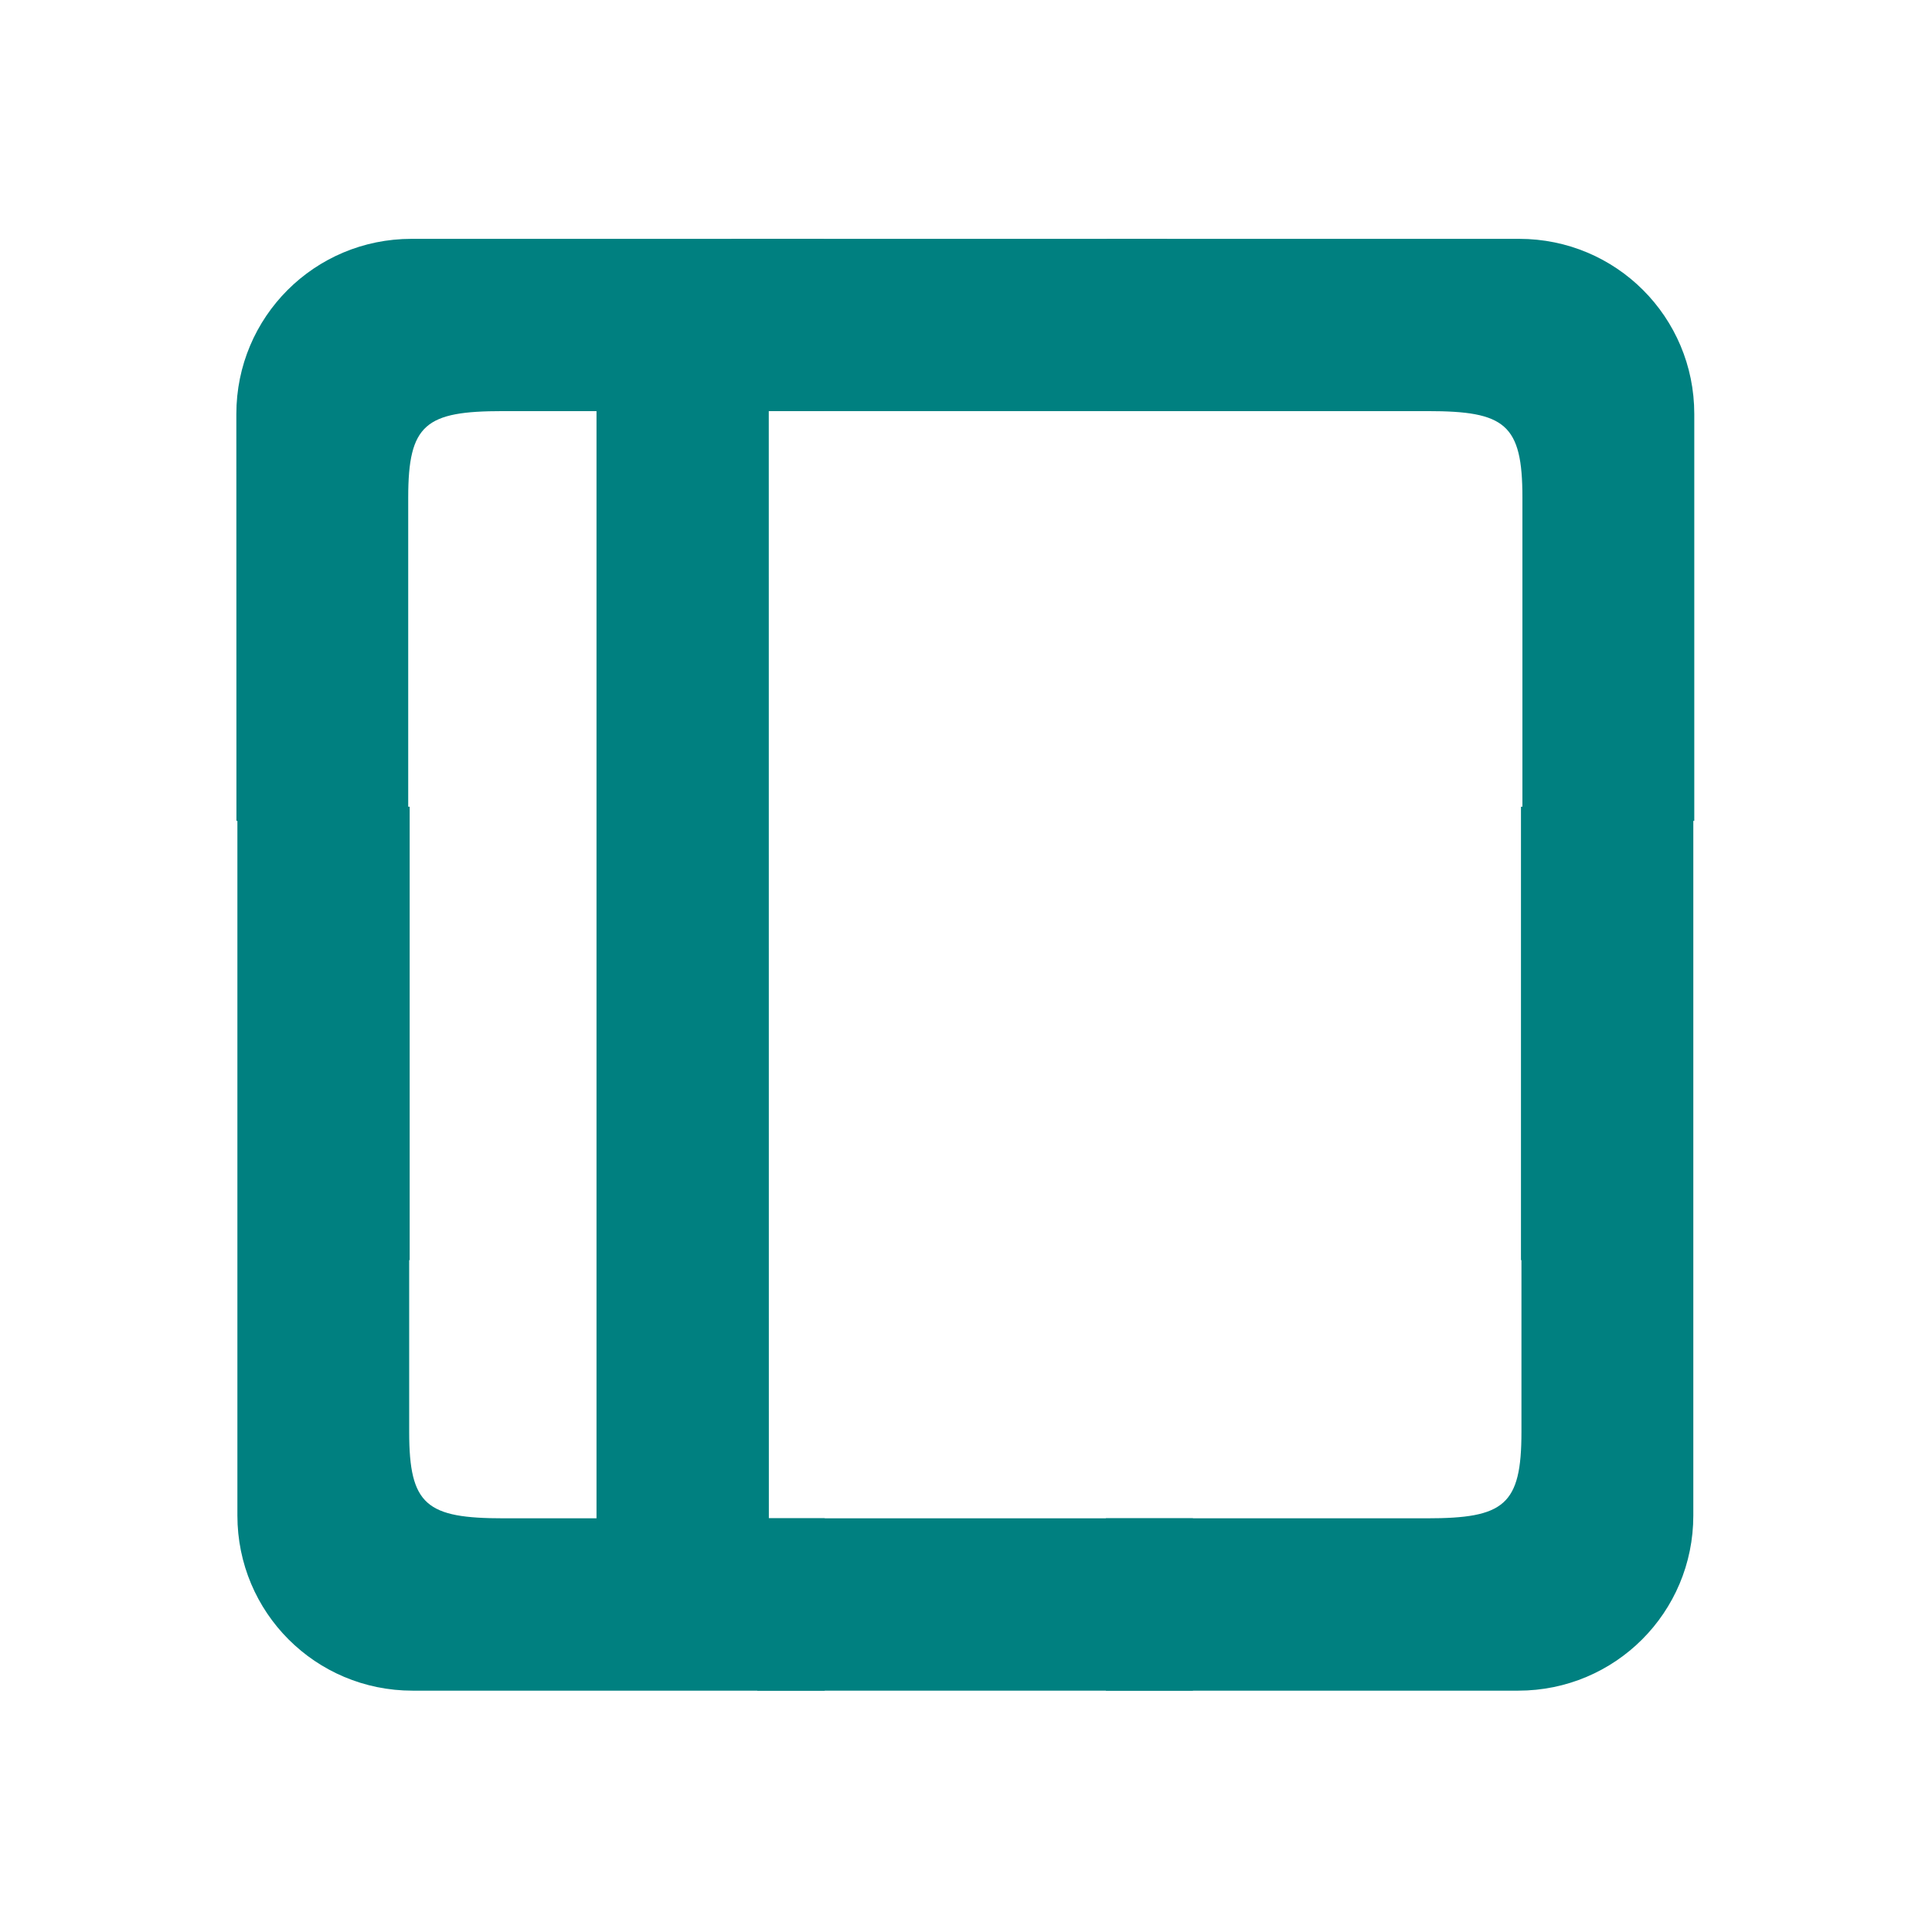
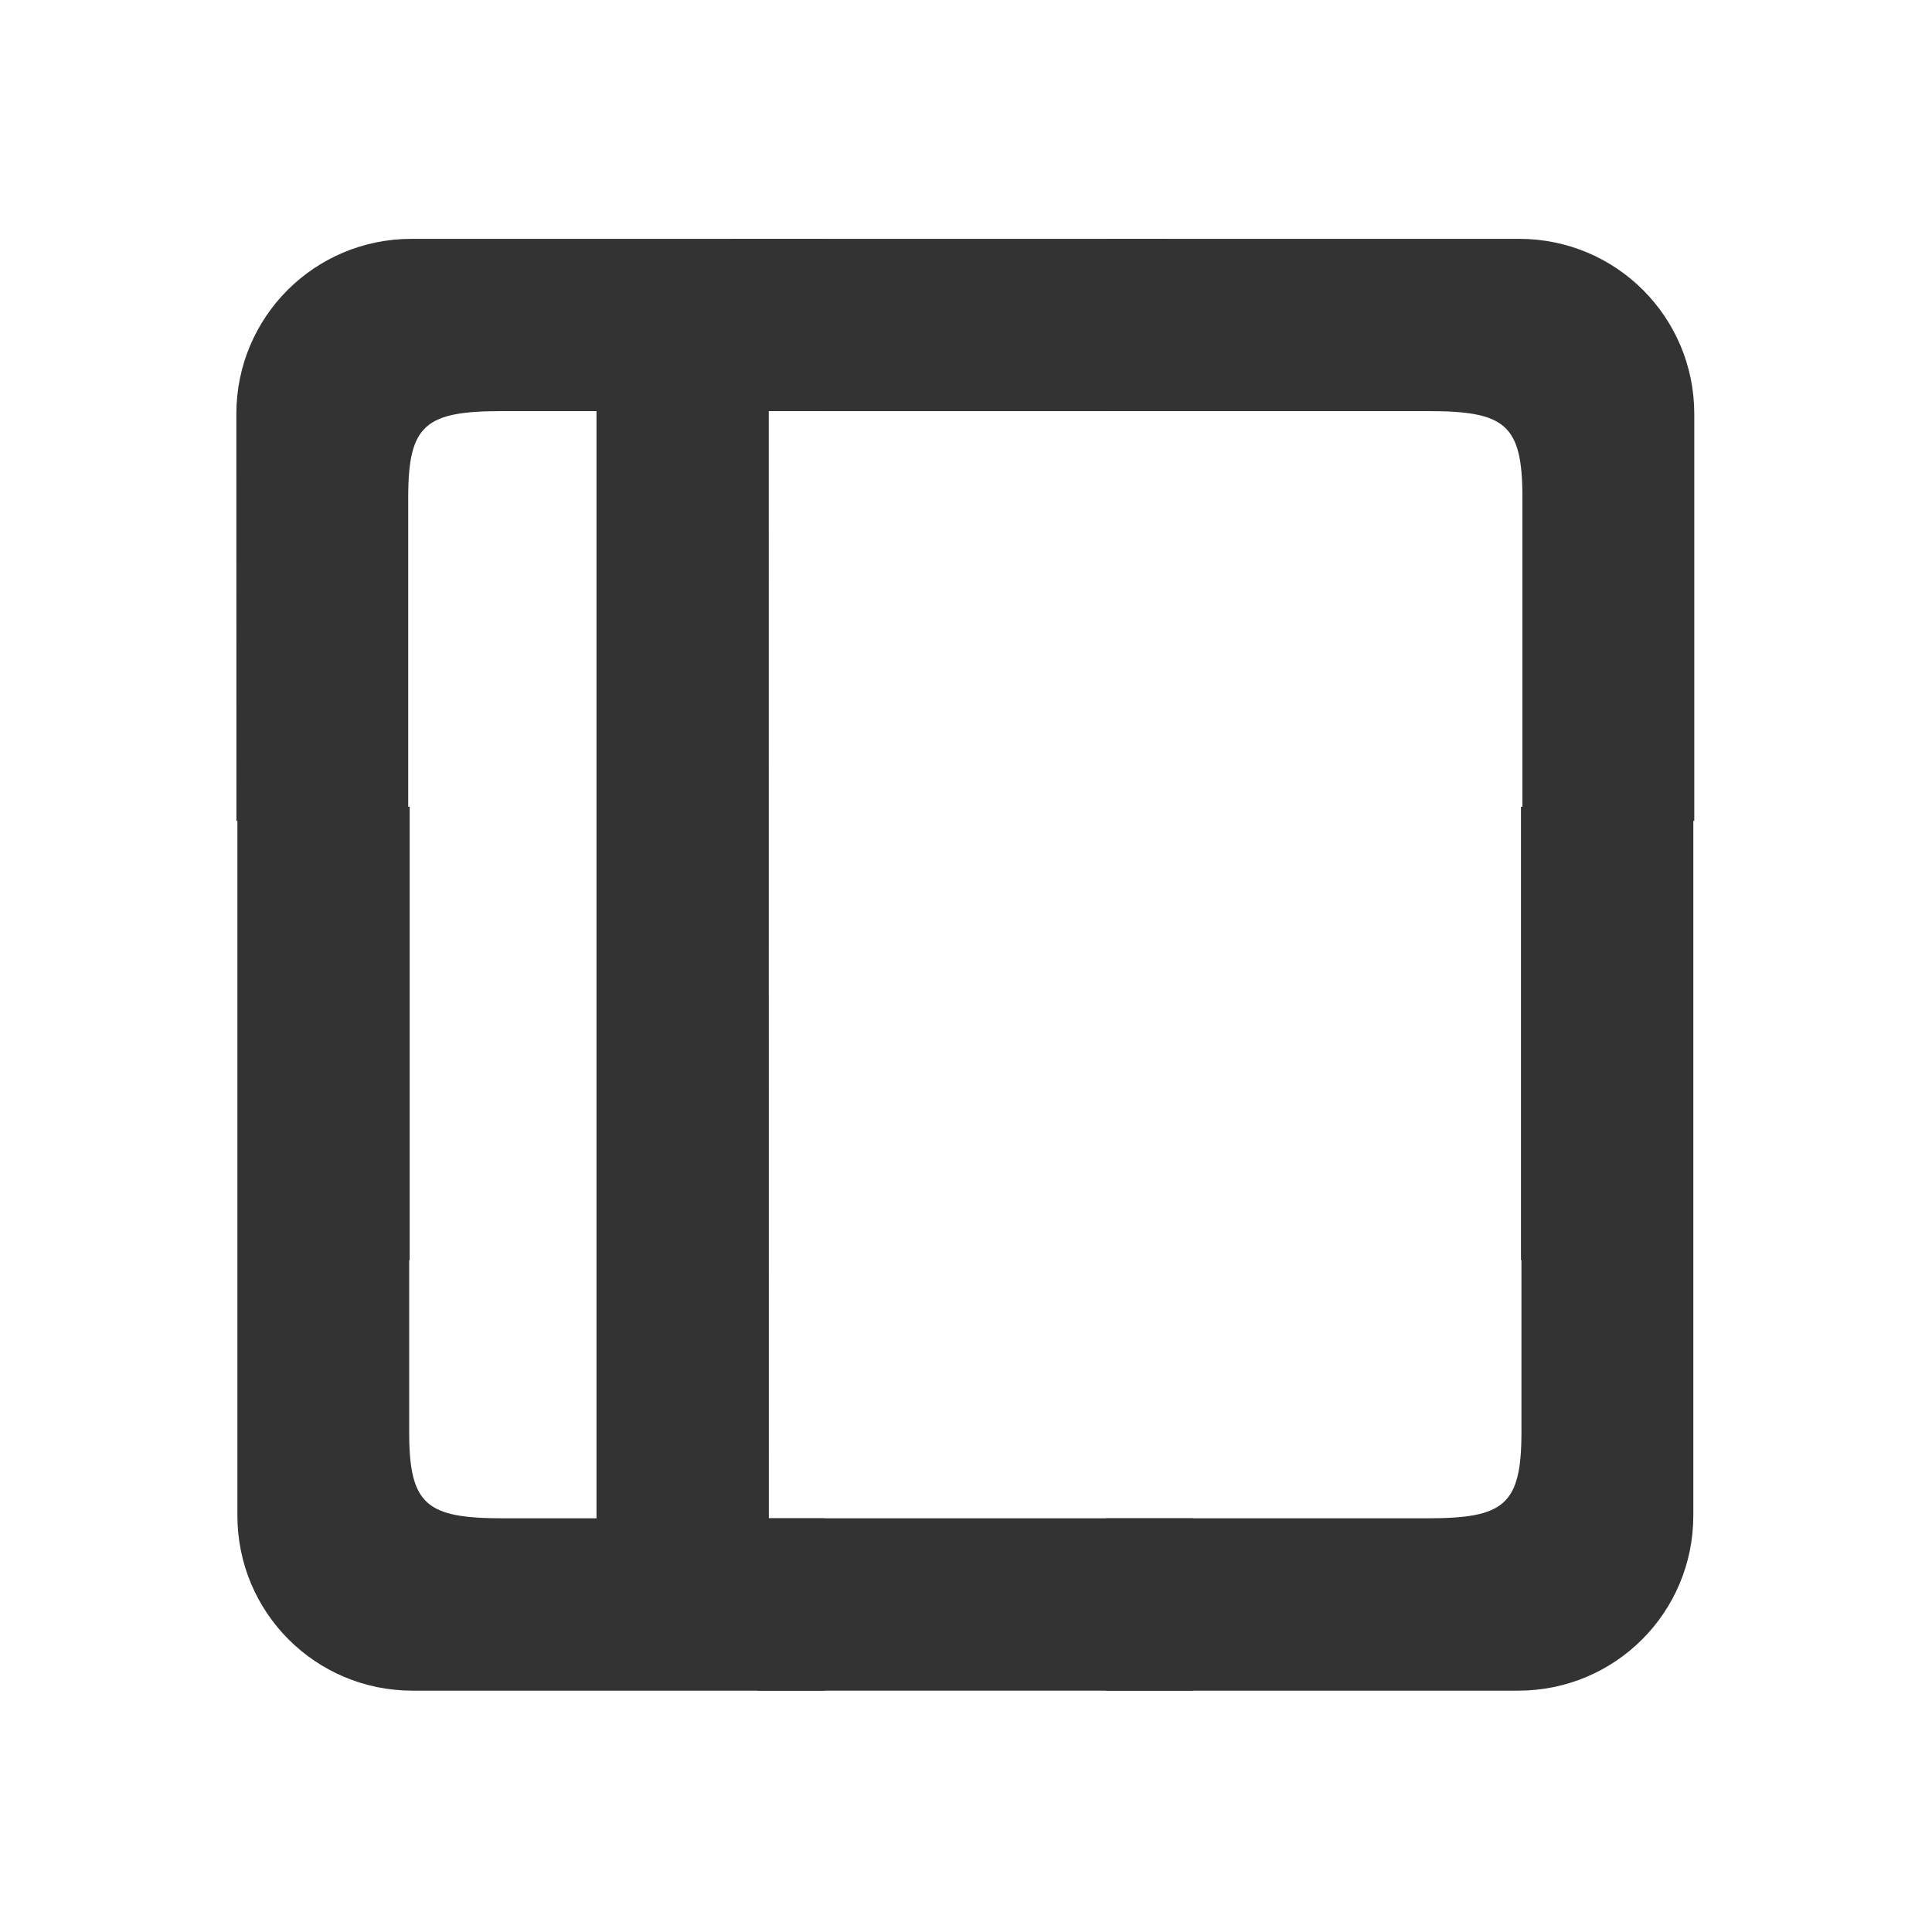
<svg xmlns="http://www.w3.org/2000/svg" version="1.1" x="0px" y="0px" width="24px" height="24px" viewBox="0 0 24 24" style="enable-background:new 0 0 24 24;" xml:space="preserve" id="svg6">
  <defs id="defs10" />
  <g id="Guides" style="display:none;">
</g>
-   <path id="path831" style="opacity:1;vector-effect:none;fill:#008080;fill-opacity:1;stroke:none;stroke-width:3;stroke-linecap:butt;stroke-linejoin:round;stroke-miterlimit:4;stroke-dasharray:none;stroke-dashoffset:0;stroke-opacity:1" d="m 2.937,10.197 h 0.012 v 3.574 5.055 c 0,1.205 0.971,2.176 2.176,2.176 H 10.245 V 18.861 H 6.257 c -0.958,0 -1.174,-0.161 -1.174,-1.072 v -2.135 h 0.006 v -5.633 h -0.018 V 6.179 c 0,-0.911 0.216,-1.072 1.174,-1.072 H 10.233 V 2.967 H 5.112 c -1.205,0 -2.176,0.971 -2.176,2.176 z" />
-   <path id="path831-3" style="vector-effect:none;fill:#008080;fill-opacity:1;stroke:none;stroke-width:3;stroke-linecap:butt;stroke-linejoin:round;stroke-miterlimit:4;stroke-dasharray:none;stroke-dashoffset:0;stroke-opacity:1" d="m 21.047,10.197 h -0.012 v 3.574 5.055 c 0,1.205 -0.971,2.176 -2.176,2.176 h -5.121 v -2.141 h 3.988 c 0.958,0 1.174,-0.161 1.174,-1.072 v -2.135 h -0.006 v -5.633 h 0.018 V 6.179 c 0,-0.911 -0.216,-1.072 -1.174,-1.072 h -3.988 V 2.967 h 5.121 c 1.205,0 2.176,0.971 2.176,2.176 z" />
-   <path id="path831-6" style="vector-effect:none;fill:#008080;fill-opacity:1;stroke:none;stroke-width:3;stroke-linecap:butt;stroke-linejoin:round;stroke-miterlimit:4;stroke-dasharray:none;stroke-dashoffset:0;stroke-opacity:1" d="M 9.085,2.967 V 5.107 H 14.498 V 2.967 Z" />
-   <path id="path831-6-7" style="vector-effect:none;fill:#008080;fill-opacity:1;stroke:none;stroke-width:3;stroke-linecap:butt;stroke-linejoin:round;stroke-miterlimit:4;stroke-dasharray:none;stroke-dashoffset:0;stroke-opacity:1" d="m 9.407,18.861 v 2.141 H 14.819 V 18.861 Z" />
-   <path id="path831-6-6" style="vector-effect:none;fill:#008080;fill-opacity:1;stroke:none;stroke-width:3;stroke-linecap:butt;stroke-linejoin:round;stroke-miterlimit:4;stroke-dasharray:none;stroke-dashoffset:0;stroke-opacity:1" d="M 9.55,4.876 H 7.41 V 19.835 h 2.141 z" />
+   <path id="path831" style="opacity:1;vector-effect:none;fill:#333333;fill-opacity:1;stroke:none;stroke-width:3;stroke-linecap:butt;stroke-linejoin:round;stroke-miterlimit:4;stroke-dasharray:none;stroke-dashoffset:0;stroke-opacity:1" d="m 2.937,10.197 h 0.012 v 3.574 5.055 c 0,1.205 0.971,2.176 2.176,2.176 H 10.245 V 18.861 H 6.257 c -0.958,0 -1.174,-0.161 -1.174,-1.072 v -2.135 h 0.006 v -5.633 h -0.018 V 6.179 c 0,-0.911 0.216,-1.072 1.174,-1.072 H 10.233 V 2.967 H 5.112 c -1.205,0 -2.176,0.971 -2.176,2.176 z" />
+   <path id="path831-3" style="vector-effect:none;fill:#333333;fill-opacity:1;stroke:none;stroke-width:3;stroke-linecap:butt;stroke-linejoin:round;stroke-miterlimit:4;stroke-dasharray:none;stroke-dashoffset:0;stroke-opacity:1" d="m 21.047,10.197 h -0.012 v 3.574 5.055 c 0,1.205 -0.971,2.176 -2.176,2.176 h -5.121 v -2.141 h 3.988 c 0.958,0 1.174,-0.161 1.174,-1.072 v -2.135 h -0.006 v -5.633 h 0.018 V 6.179 c 0,-0.911 -0.216,-1.072 -1.174,-1.072 h -3.988 V 2.967 h 5.121 c 1.205,0 2.176,0.971 2.176,2.176 z" />
+   <path id="path831-6" style="vector-effect:none;fill:#333333;fill-opacity:1;stroke:none;stroke-width:3;stroke-linecap:butt;stroke-linejoin:round;stroke-miterlimit:4;stroke-dasharray:none;stroke-dashoffset:0;stroke-opacity:1" d="M 9.085,2.967 V 5.107 H 14.498 V 2.967 Z" />
+   <path id="path831-6-7" style="vector-effect:none;fill:#333333;fill-opacity:1;stroke:none;stroke-width:3;stroke-linecap:butt;stroke-linejoin:round;stroke-miterlimit:4;stroke-dasharray:none;stroke-dashoffset:0;stroke-opacity:1" d="m 9.407,18.861 v 2.141 H 14.819 V 18.861 Z" />
+   <path id="path831-6-6" style="vector-effect:none;fill:#333333;fill-opacity:1;stroke:none;stroke-width:3;stroke-linecap:butt;stroke-linejoin:round;stroke-miterlimit:4;stroke-dasharray:none;stroke-dashoffset:0;stroke-opacity:1" d="M 9.55,4.876 H 7.41 V 19.835 h 2.141 z" />
</svg>
